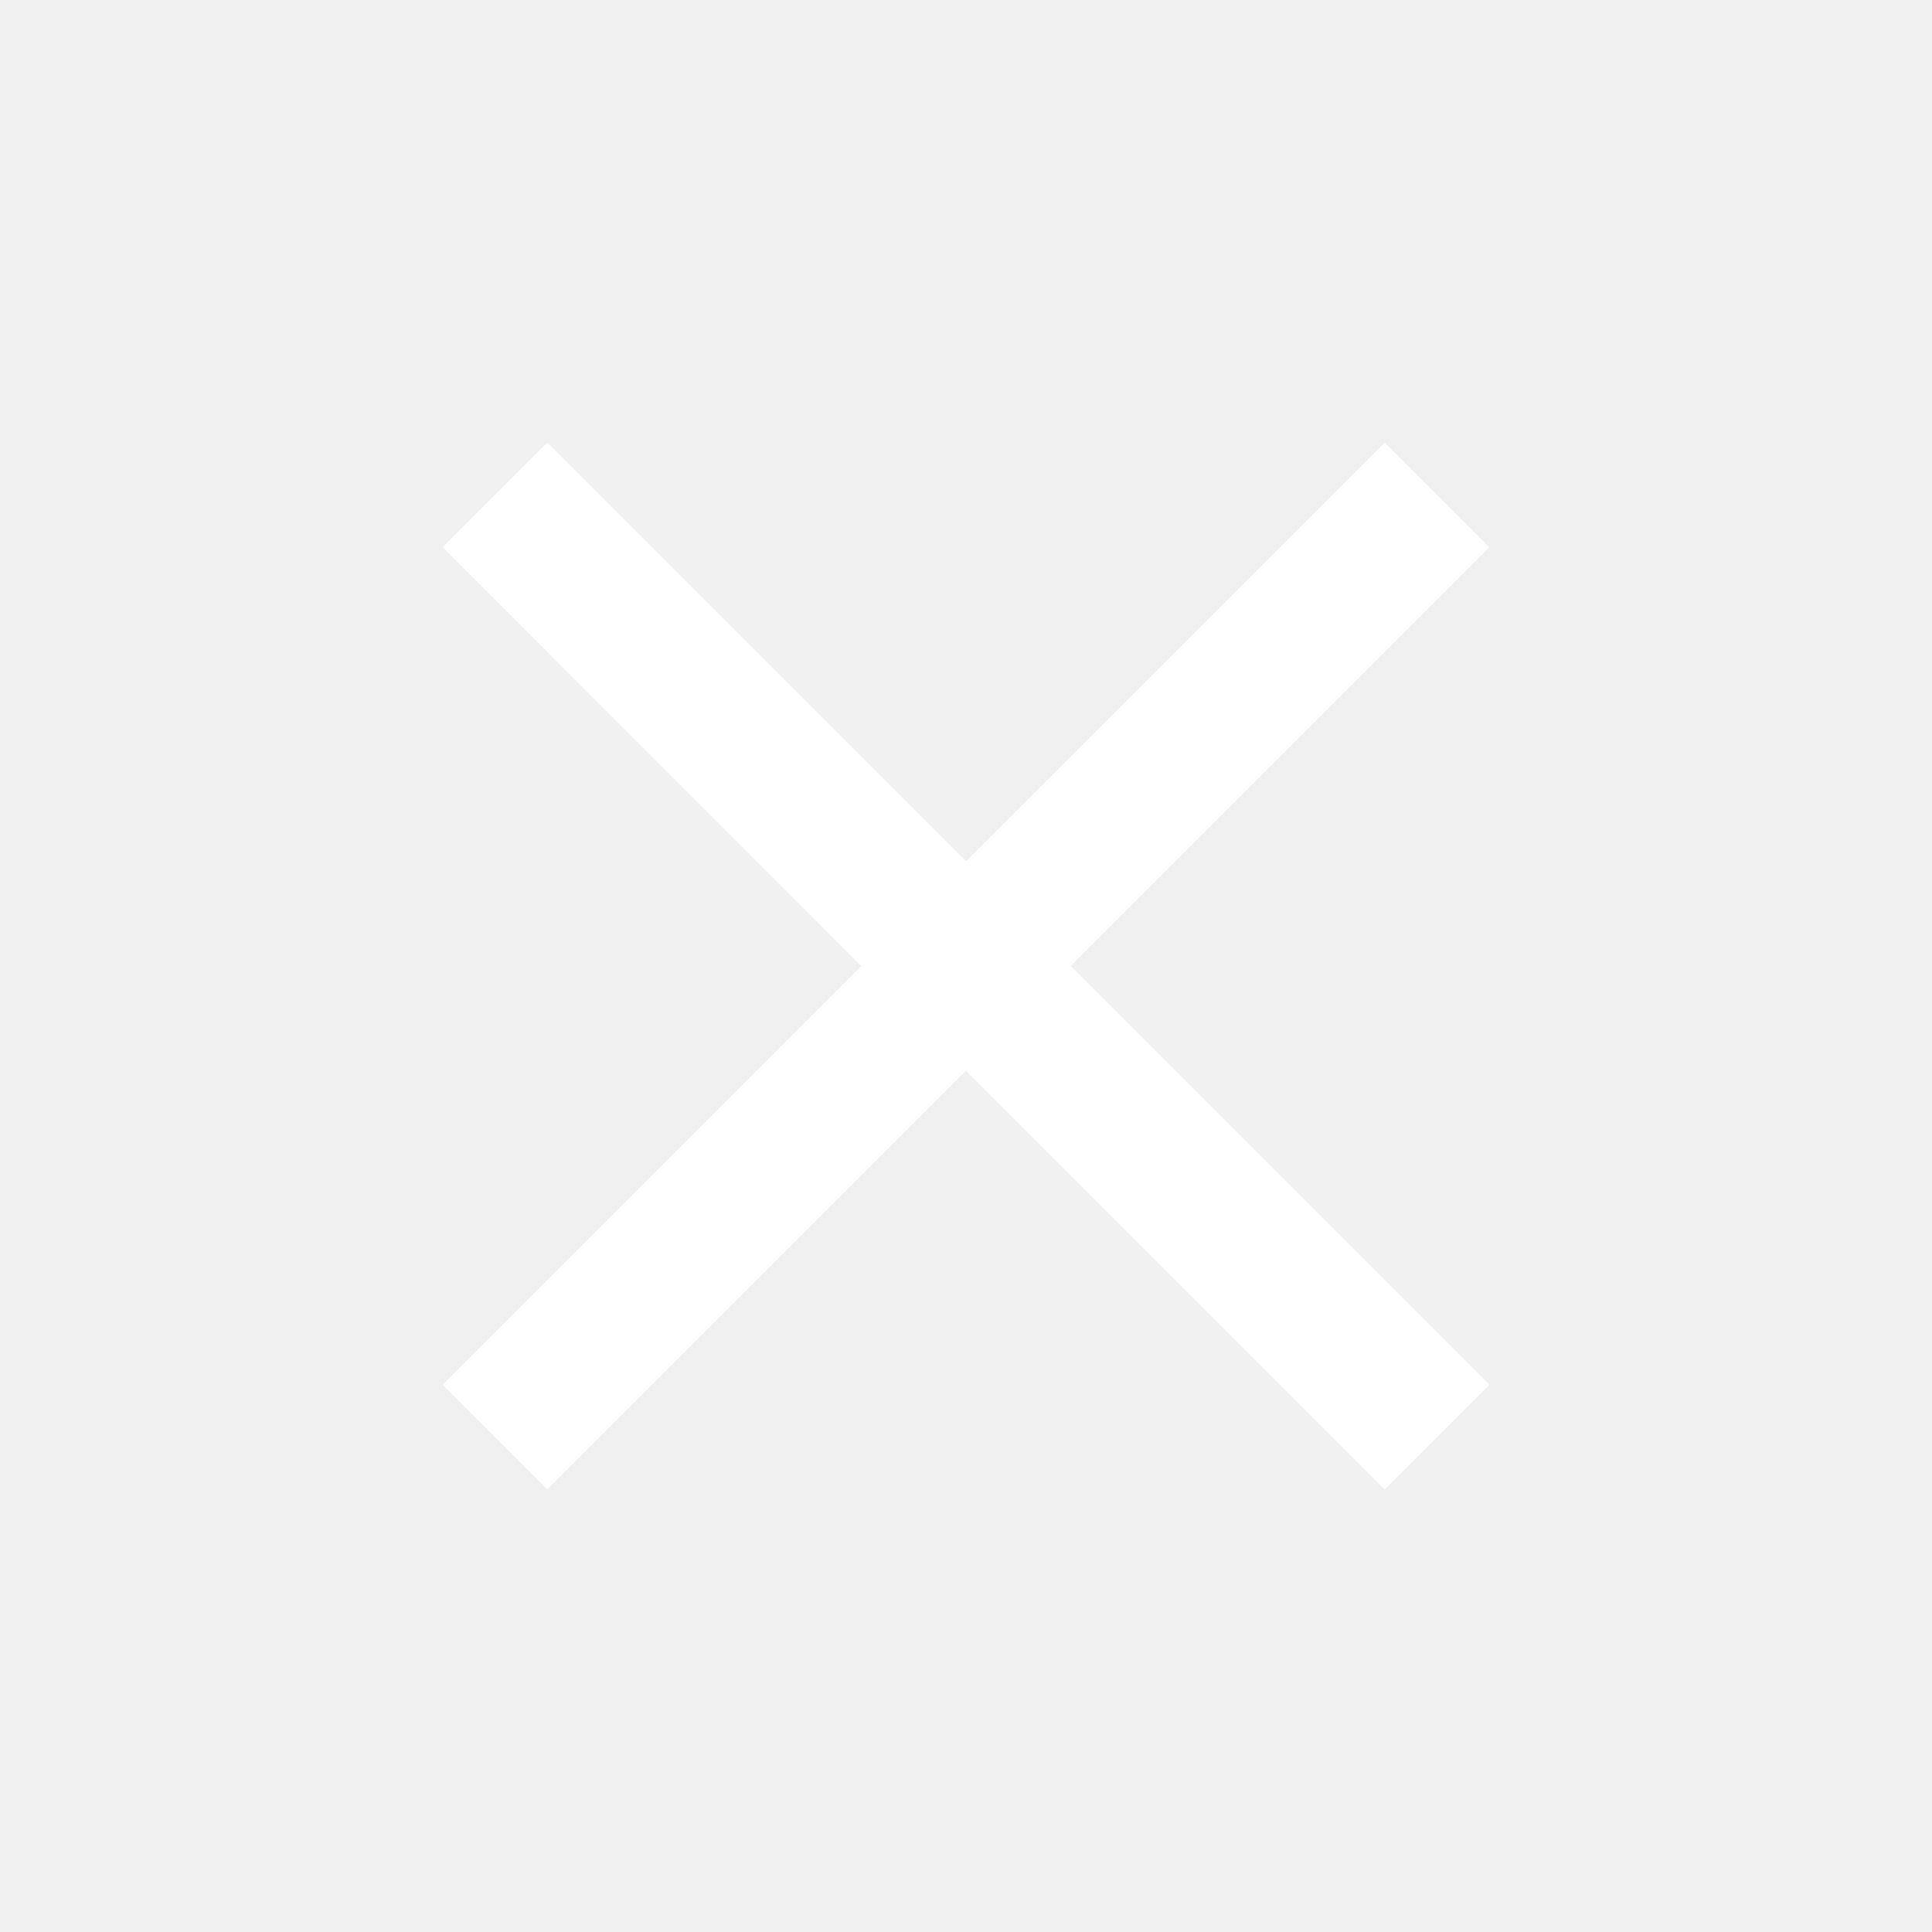
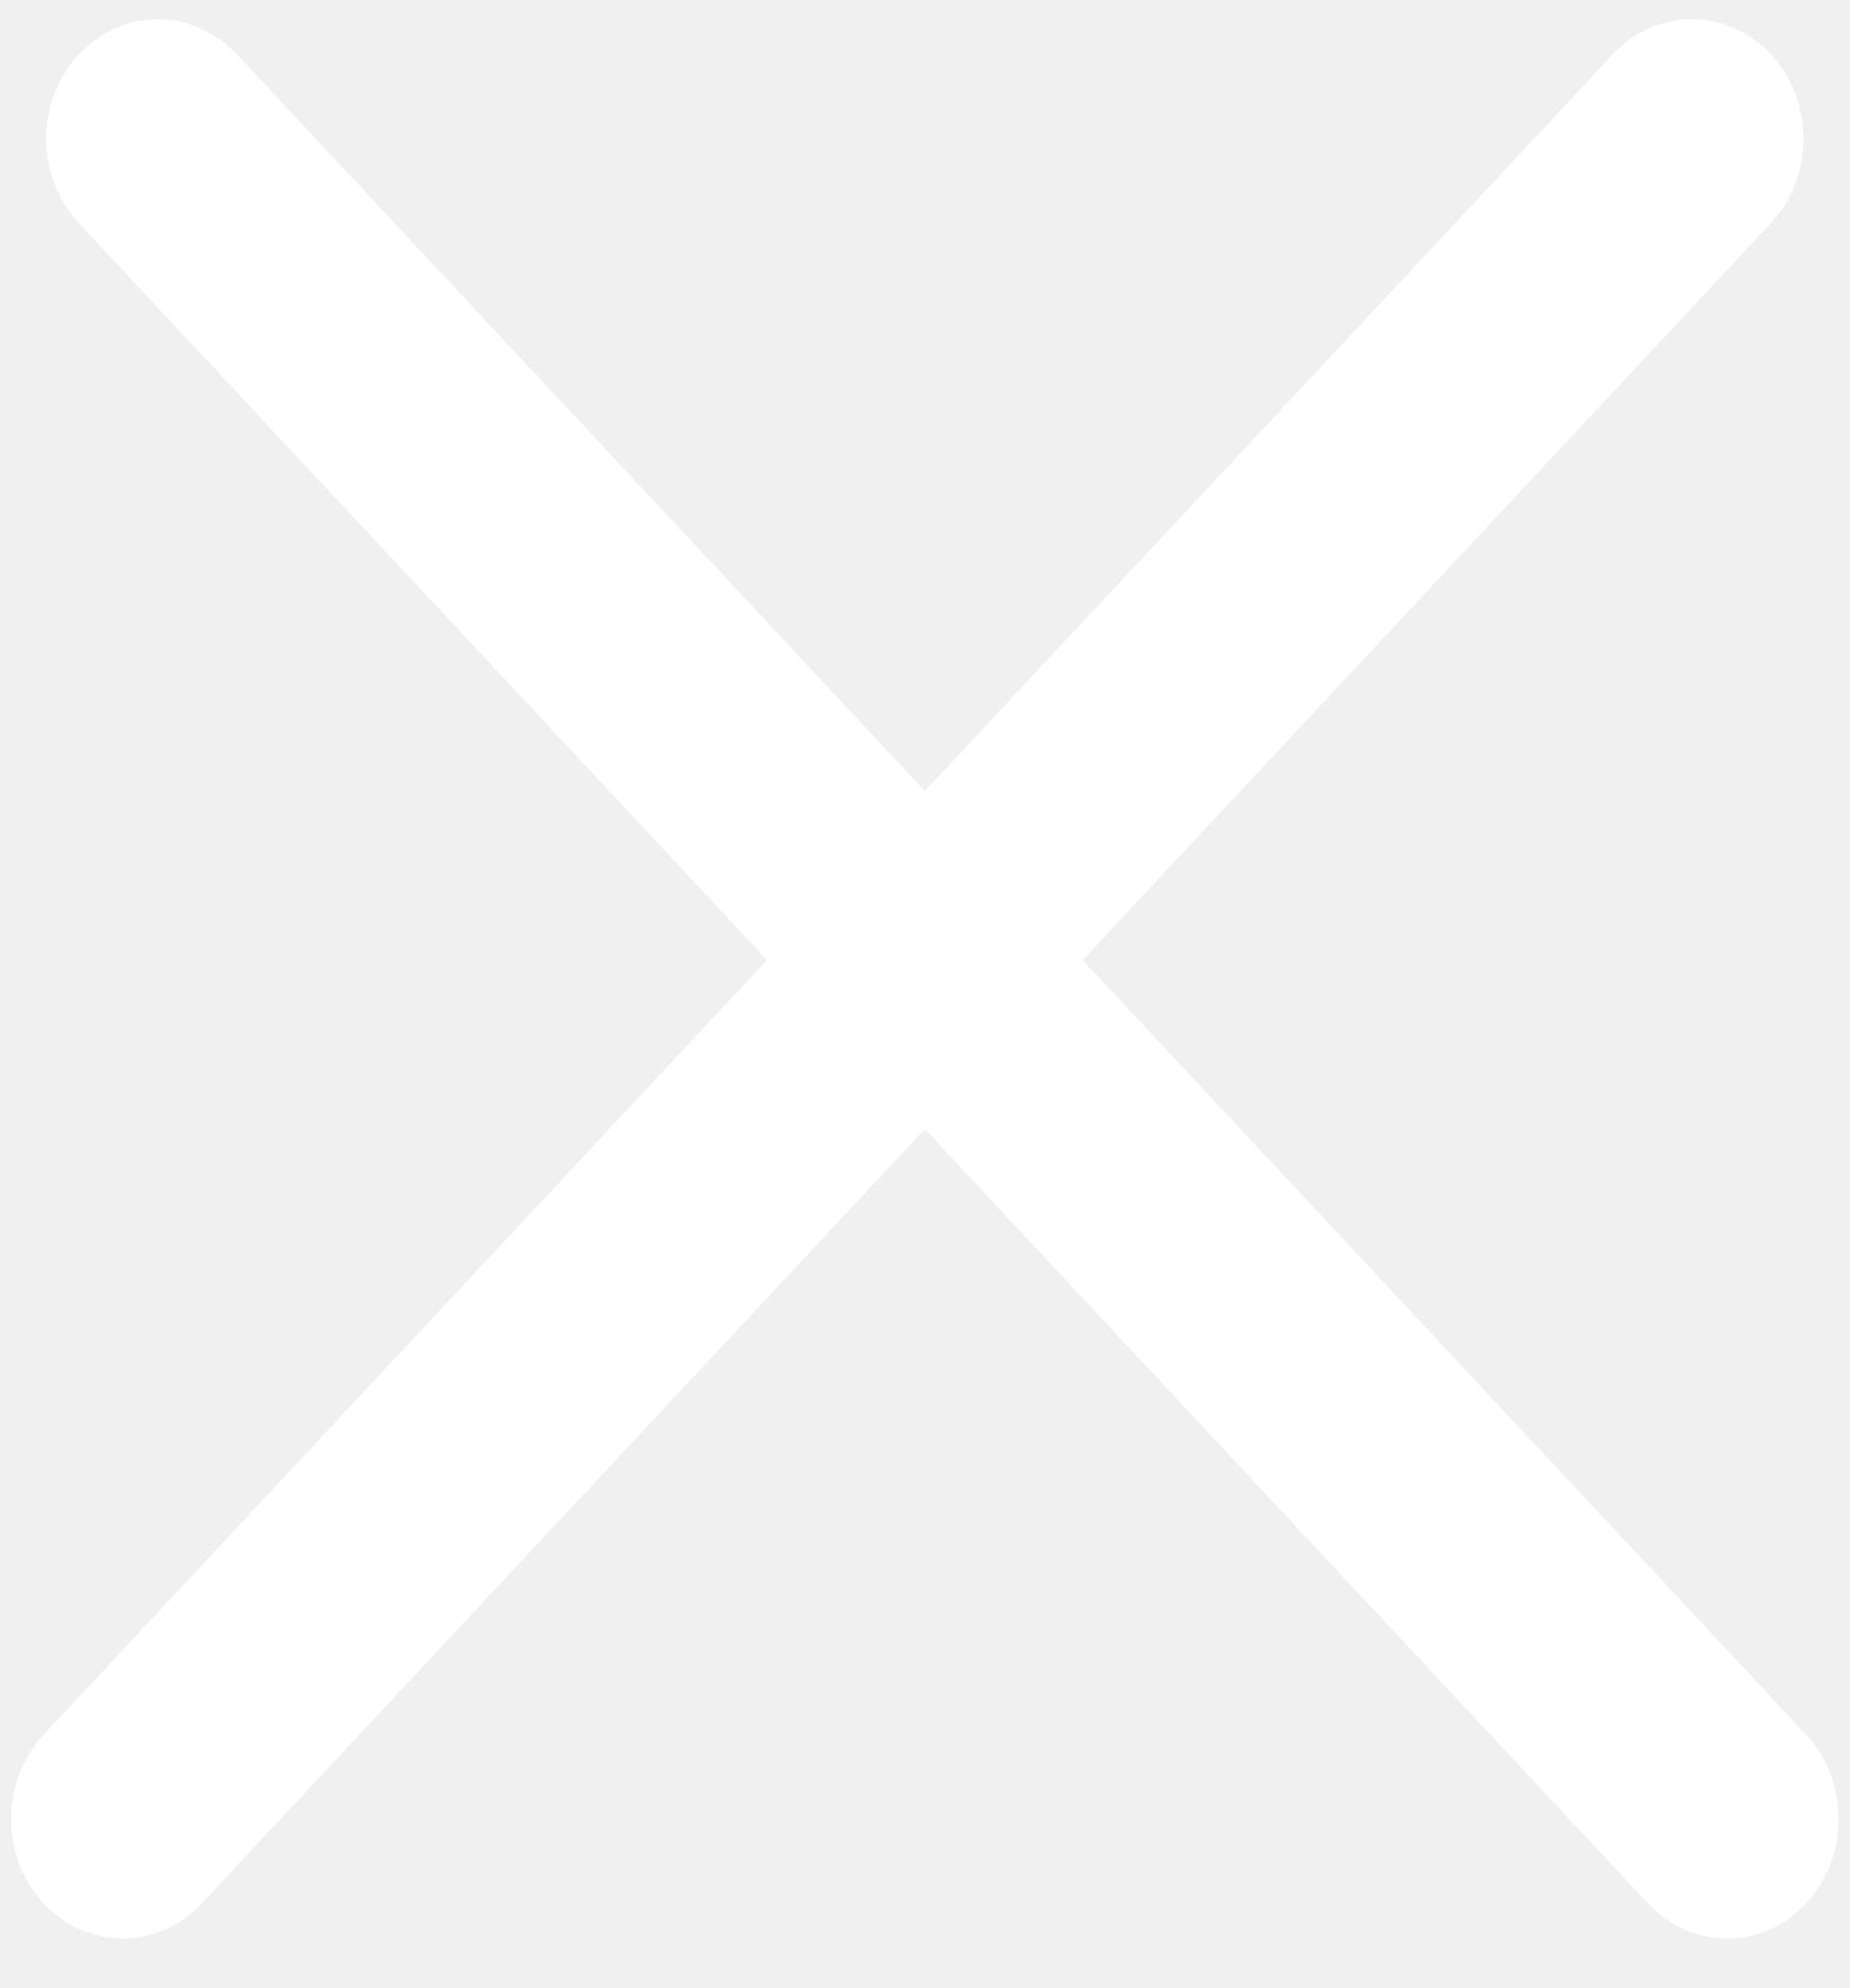
- <svg xmlns="http://www.w3.org/2000/svg" width="58" height="58" viewBox="0 0 58 58" fill="none">
-   <path d="M41.571 13.287L29 25.857L16.429 13.287L13.287 16.429L25.857 29L13.287 41.571L16.429 44.714L29 32.143L41.571 44.714L44.714 41.571L32.143 29L44.714 16.429L41.571 13.287Z" fill="white" />
+ <svg xmlns="http://www.w3.org/2000/svg" width="40" height="43" viewBox="0 0 40 43" fill="none">
+   <line x1="2.5" y1="-2.5" x2="52.225" y2="-2.5" transform="matrix(0.682457 0.730926 -0.682457 0.730926 0 3)" stroke="white" stroke-width="5" stroke-linecap="round" />
+   <line x1="2.5" y1="-2.5" x2="52.225" y2="-2.5" transform="matrix(0.682457 -0.730926 0.682457 0.730926 2.65259 43)" stroke="white" stroke-width="5" stroke-linecap="round" />
</svg>
